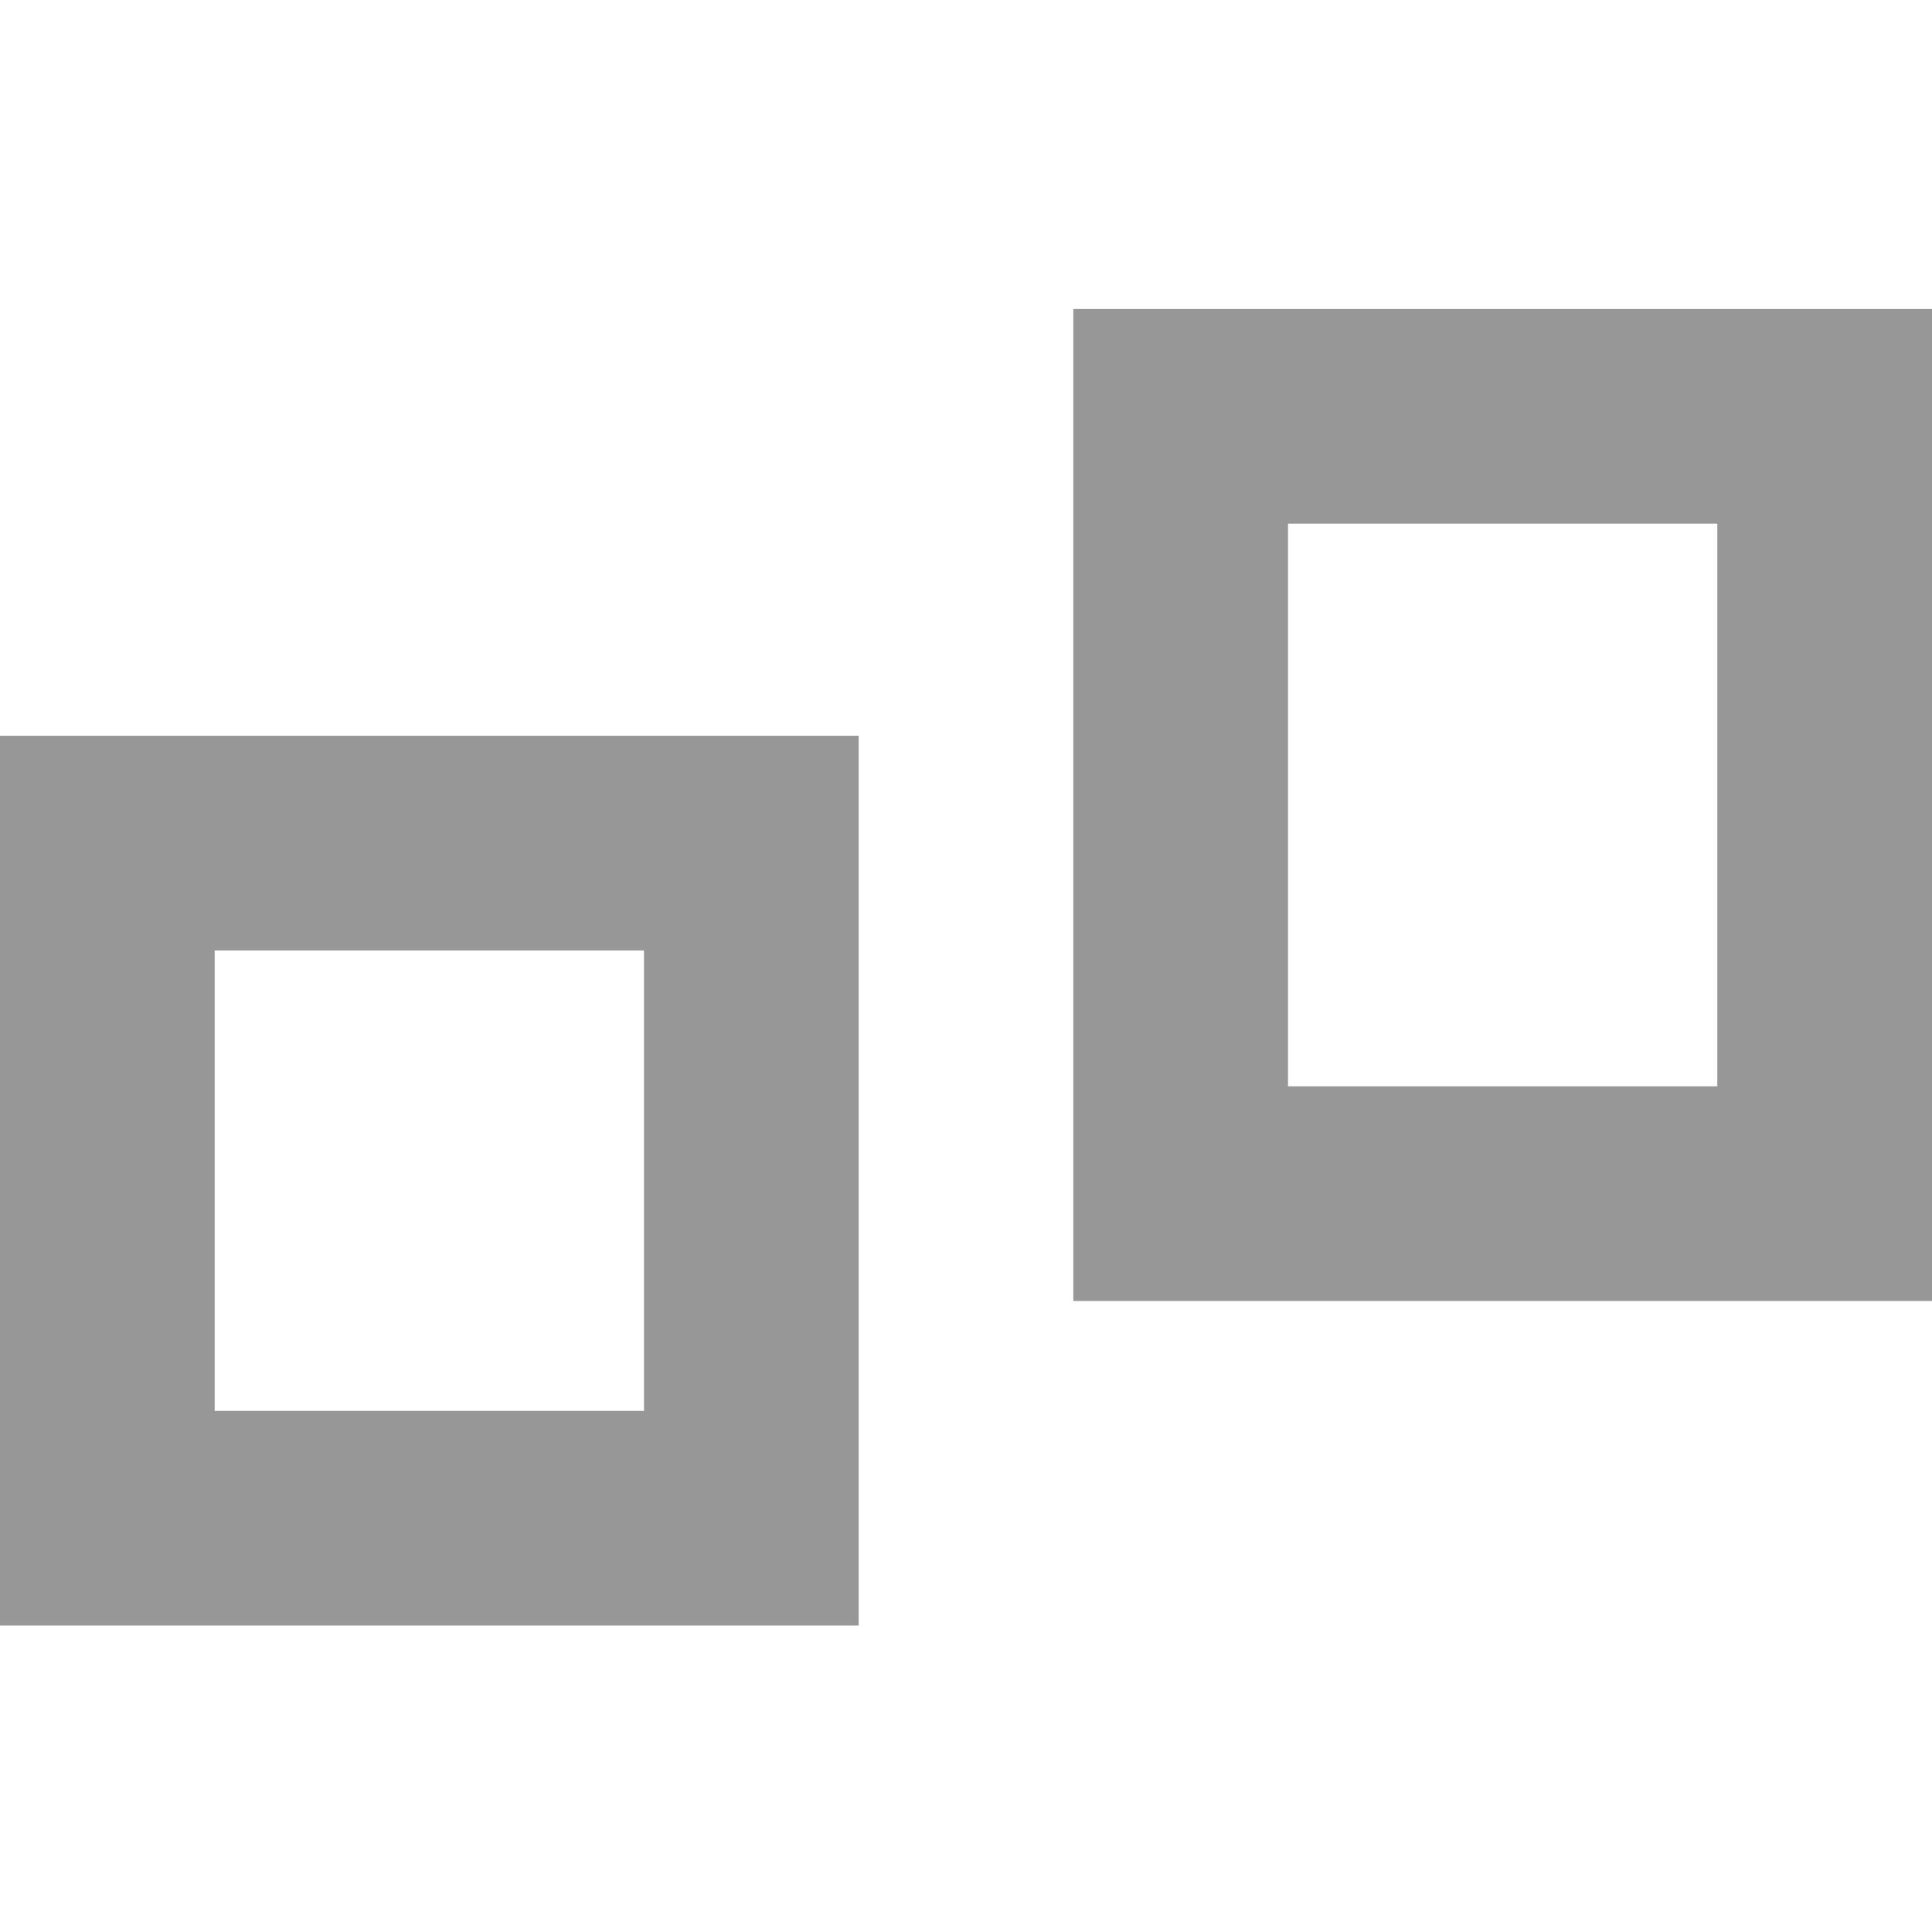
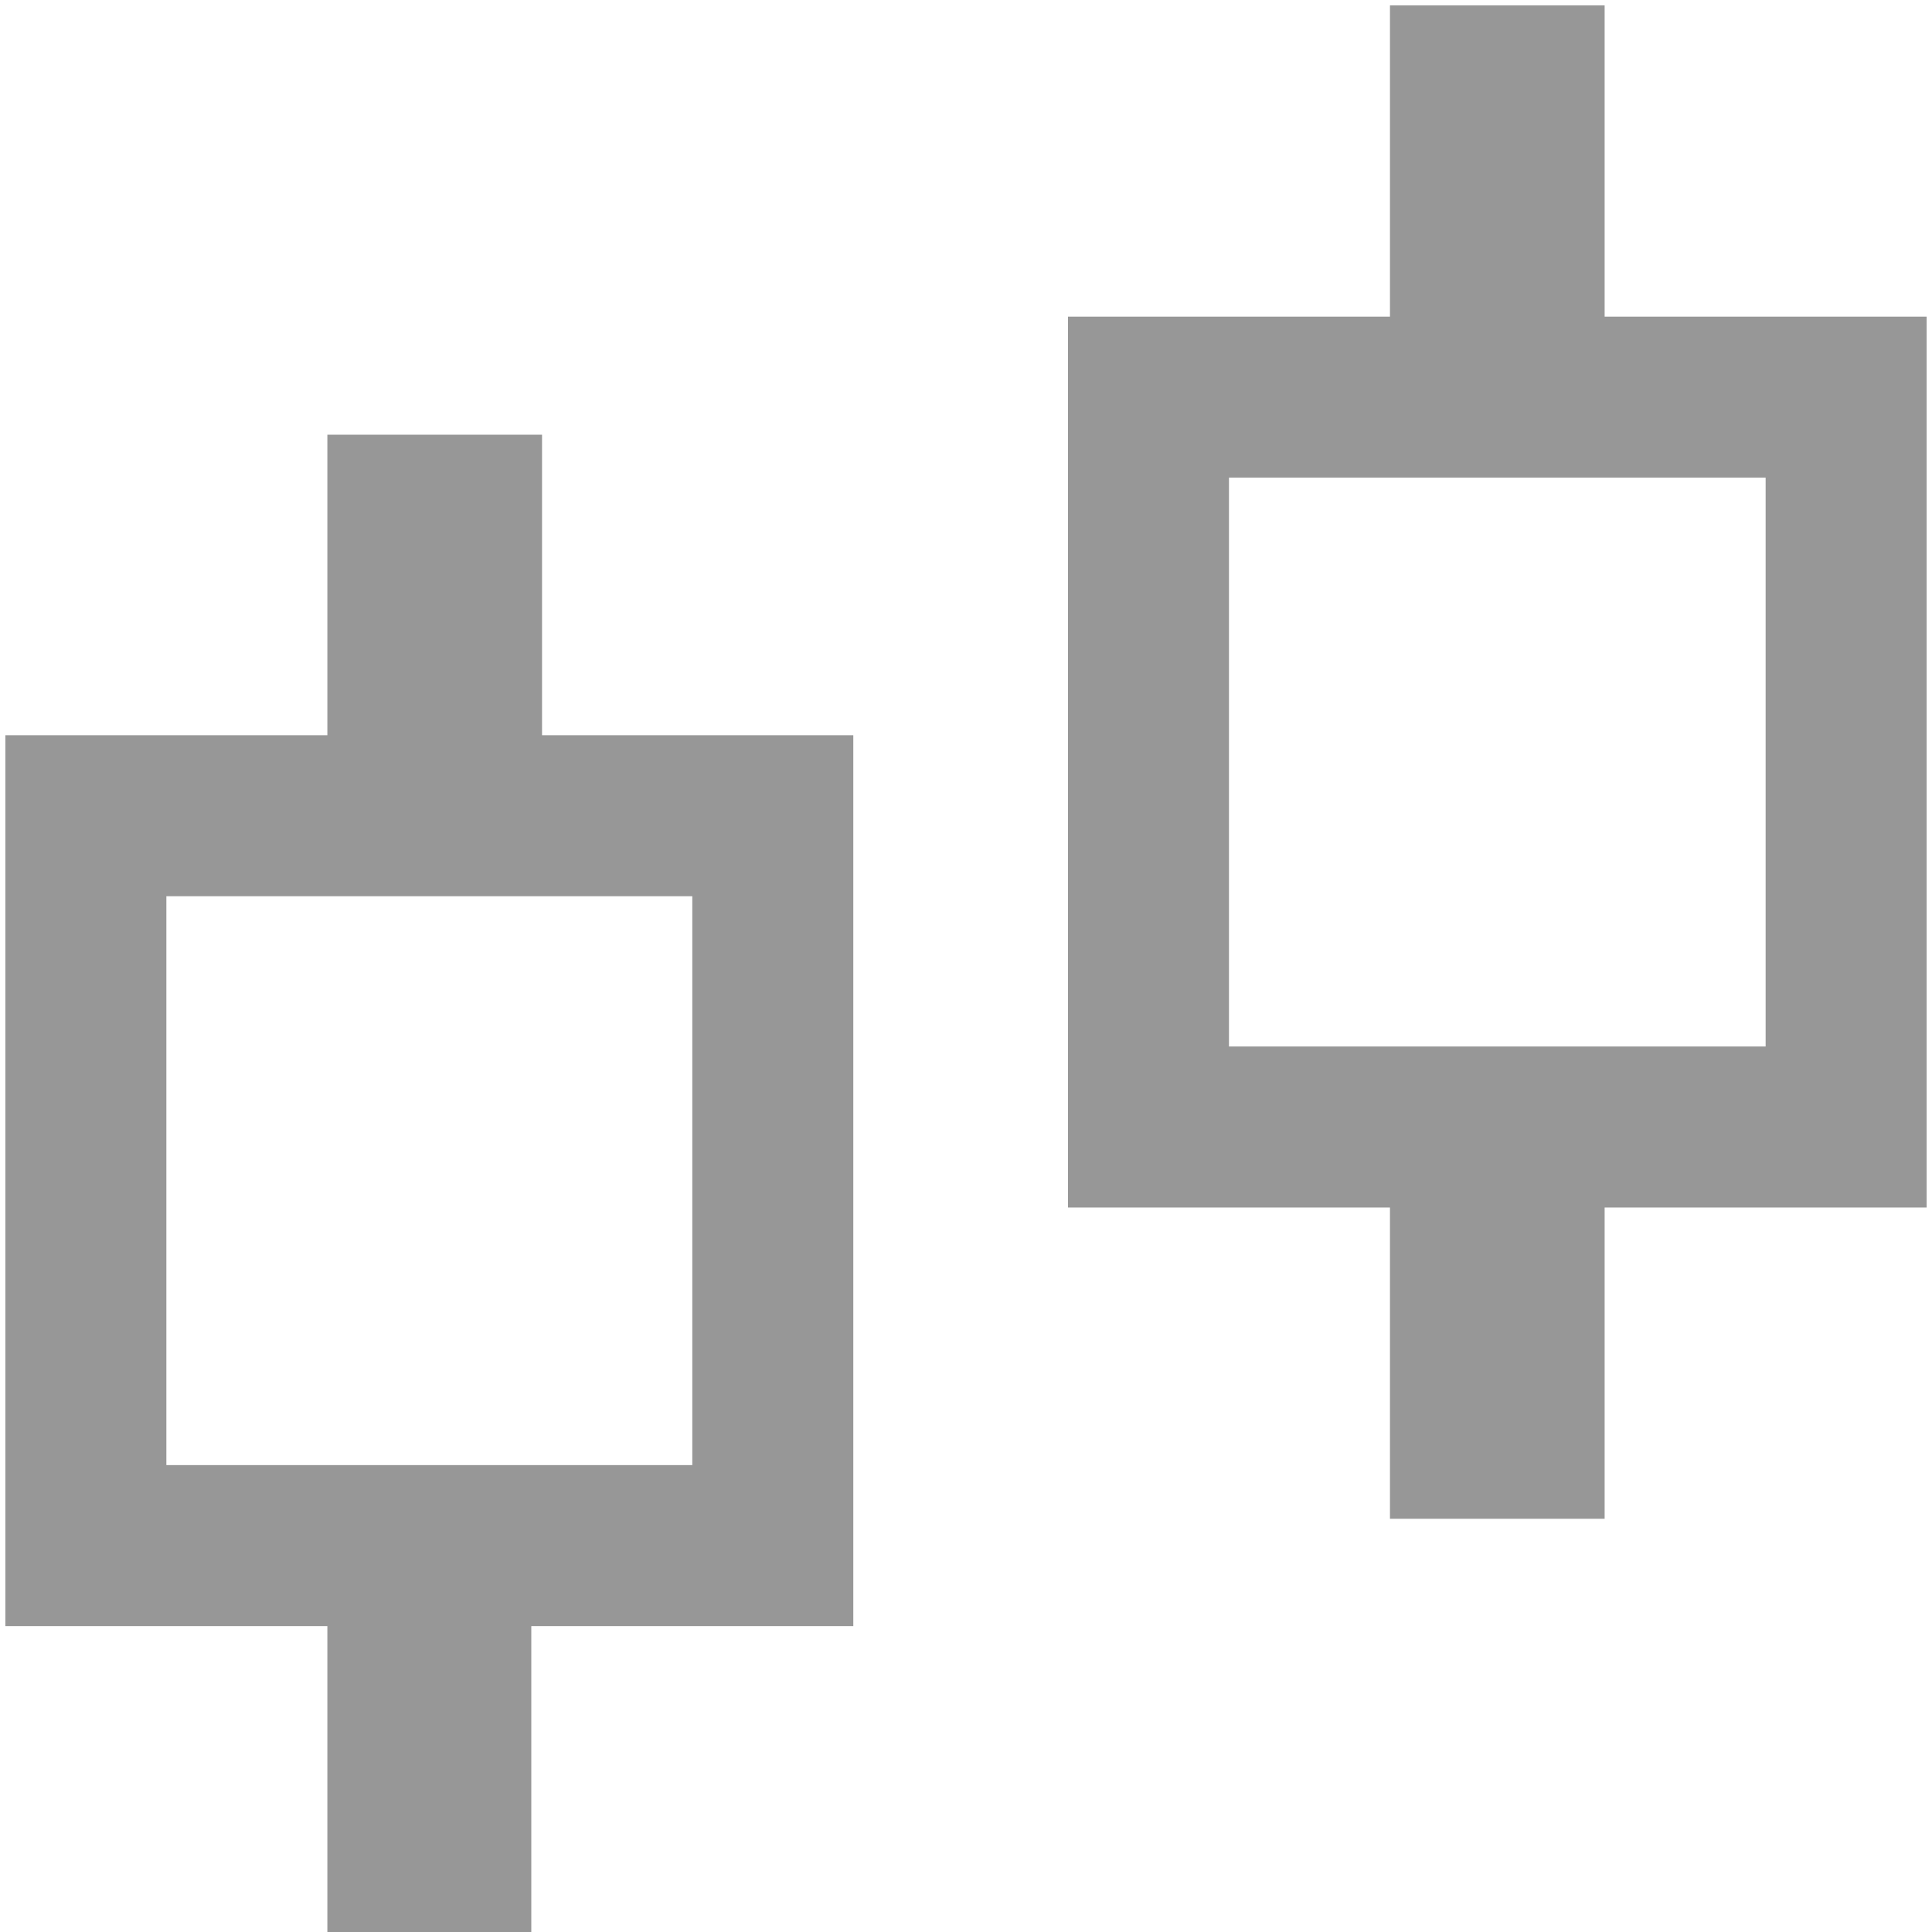
- <svg xmlns="http://www.w3.org/2000/svg" width="18px" height="18px" viewBox="0 0 18 18" version="1.1">
-   <g id="Page-1" stroke="none" stroke-width="1" fill="none" fill-rule="evenodd">
-     <g id="买入-当前委托-有数据" transform="translate(-337, -79)" stroke="#979797" stroke-width="2">
-       <g id="ic_chart" transform="translate(337, 79)">
-         <path d="M14,11.621 L14,11.121 L17,11.121 L17,3.879 L14,3.879 L14,3.379 L14,3.879 L11,3.879 L11,11.121 L14,11.121 L14,11.621 Z" id="合并形状" />
-         <path d="M4,14.645 L4,14.145 L7,14.145 L7,7.855 L4,7.855 L4,7.355 L4,7.855 L1,7.855 L1,14.145 L4,14.145 L4,14.645 Z" id="合并形状-copy" />
-       </g>
-     </g>
-   </g>
+ <svg xmlns="http://www.w3.org/2000/svg" version="1.1" id="图层_1" x="0px" y="0px" viewBox="0 0 18 18" style="enable-background:new 0 0 18 18;" xml:space="preserve">
+   <style type="text/css">
+ 	.st0{fill:none;stroke:#979797;stroke-width:1.5;}
+ </style>
+   <path class="st0" d="M4.2,7.6h3v6.8h-3v2.9H3.8v-2.9h-3V7.6h3V4.8h0.5v2.8H4.2z M14.2,3.7V0.8h-0.5v2.9h-3v6.8h3v2.9h0.5v-2.9h3V3.7  H14.2z" />
</svg>
